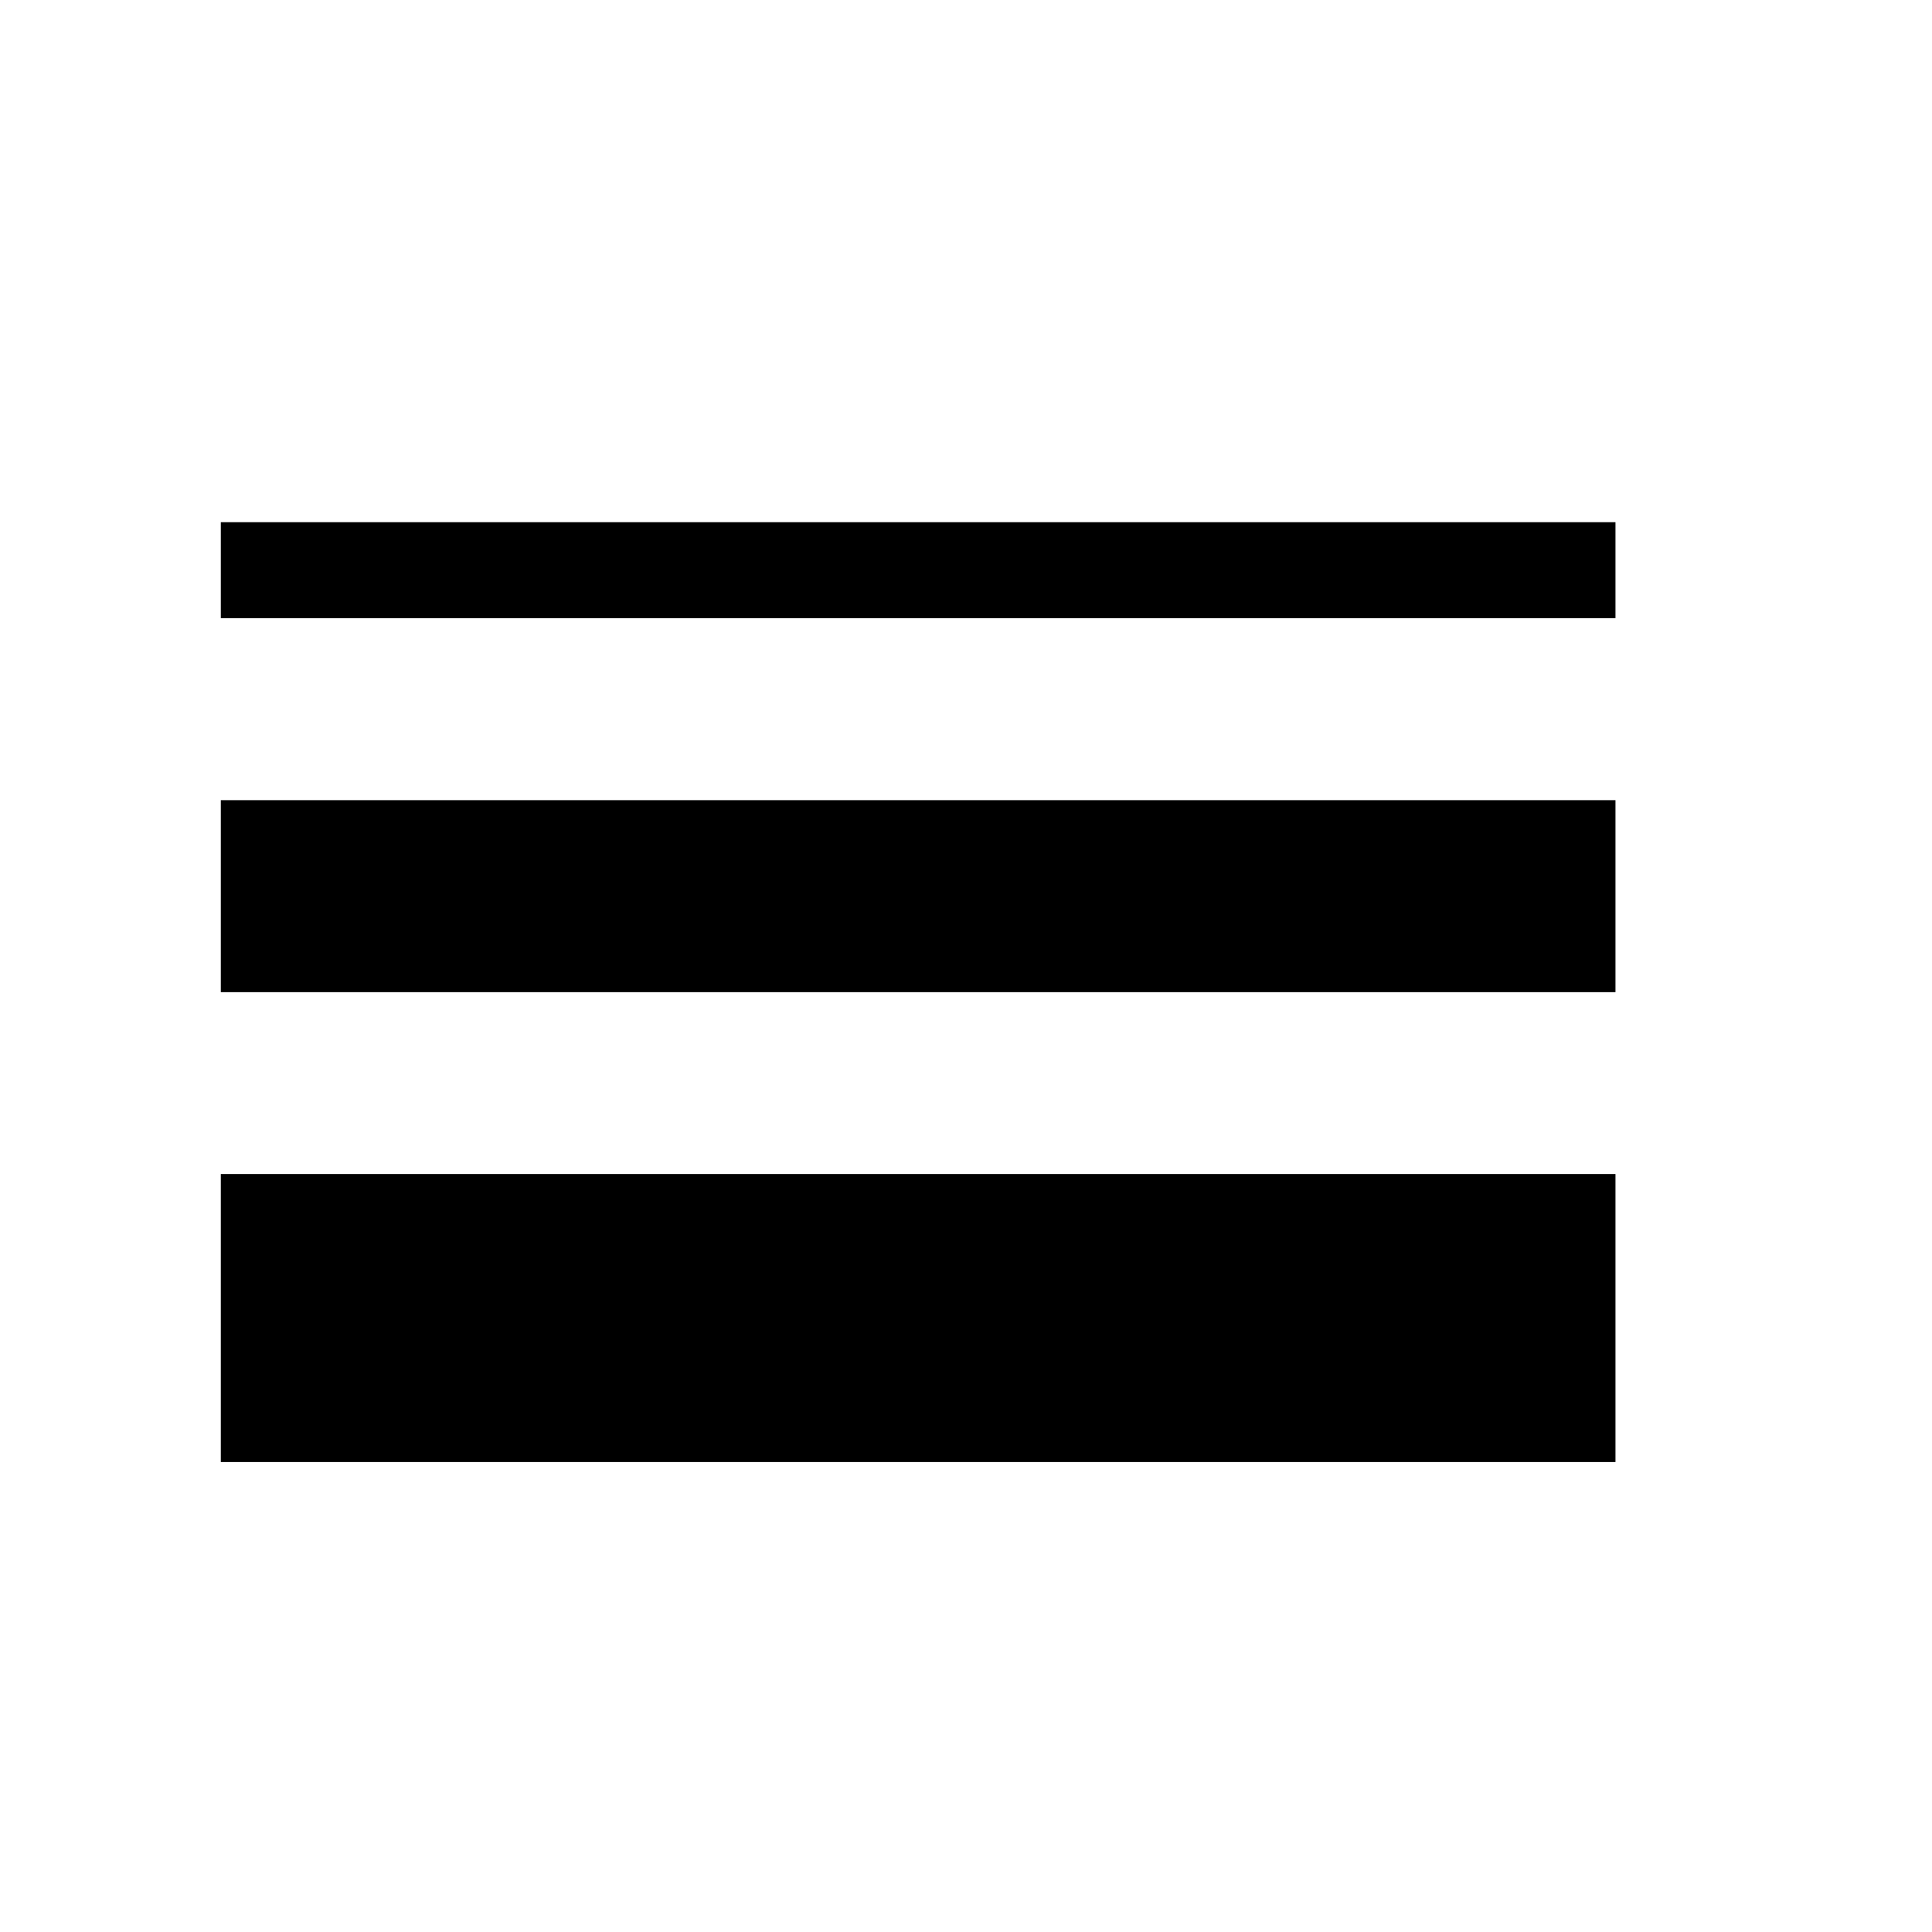
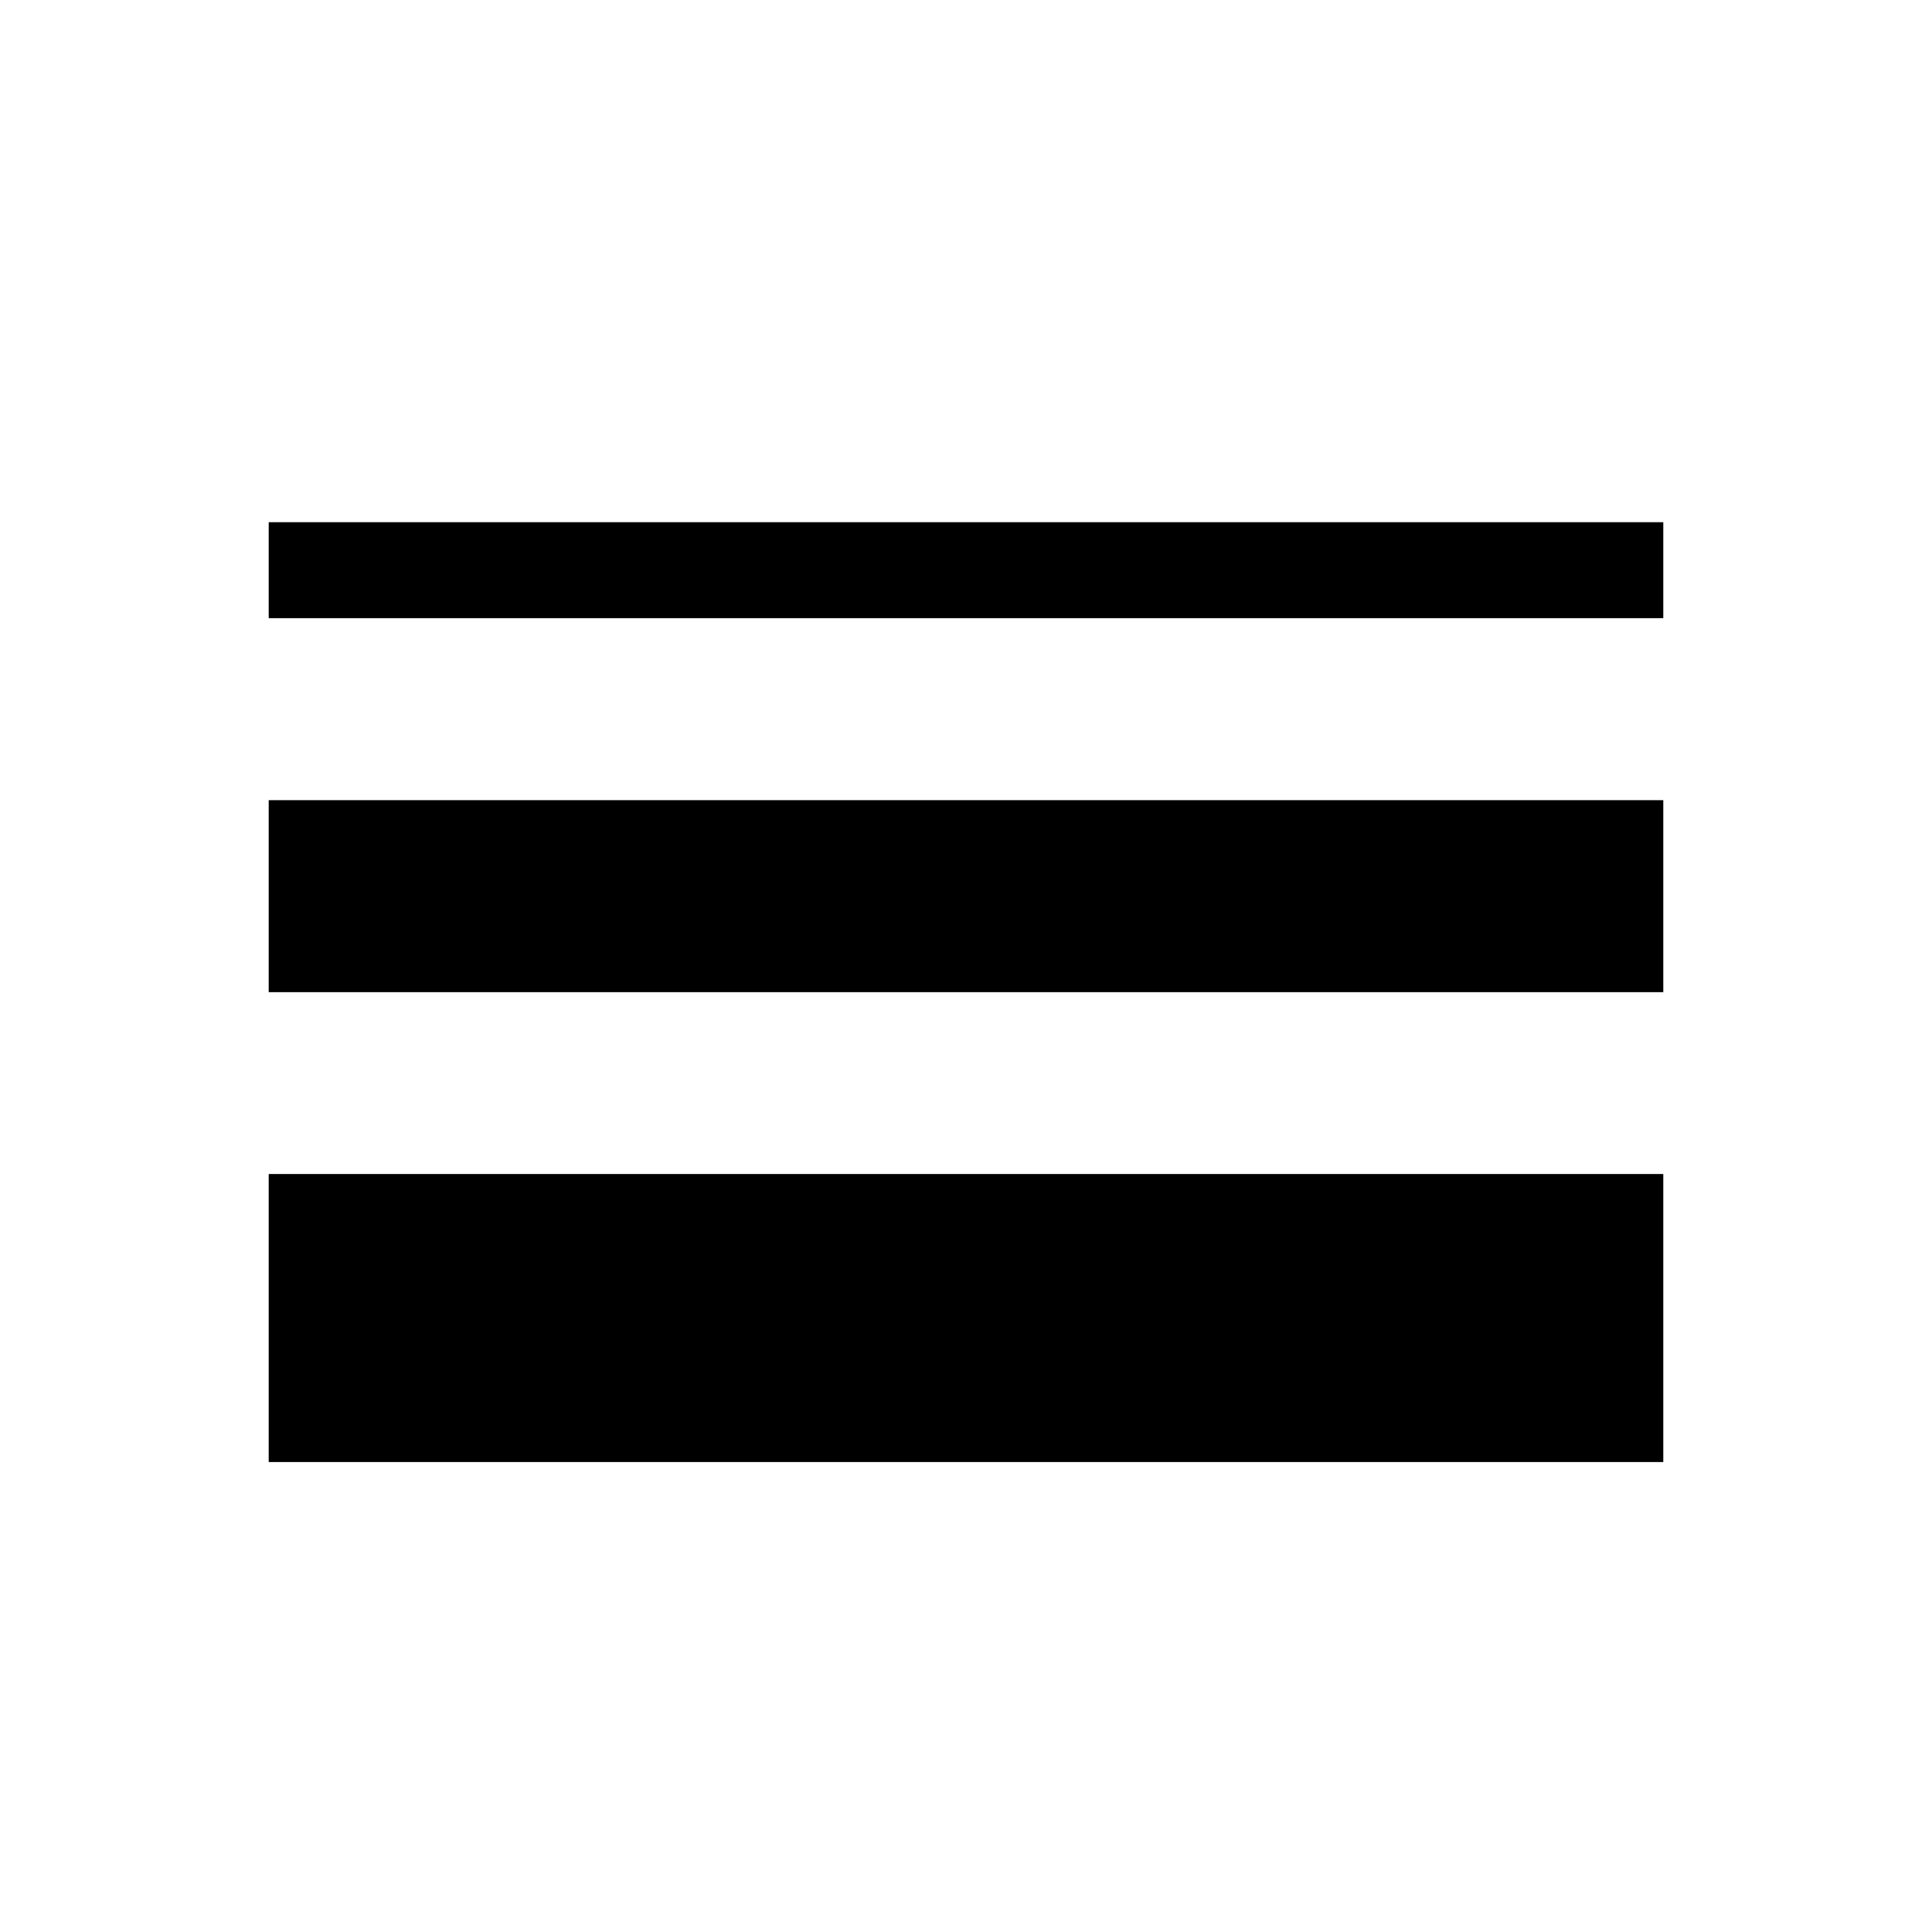
<svg xmlns="http://www.w3.org/2000/svg" width="24" height="24" viewBox="0 0 24 24" fill="none">
-   <path d="M 20.068 7.679 V 6.487 H 2.743 V 7.679 H 20.068 Z" fill="currentColor" />
-   <path d="M 20.068 12.325 V 9.94 H 2.743 V 12.325 H 20.068 Z" fill="currentColor" />
-   <path d="M 20.068 14.584 V 18.162 H 2.743 V 14.584 H 20.068 Z" fill="currentColor" />
+   <path d="M 20.662 7.679 V 6.487 H 3.338 V 7.679 H 20.662 Z" fill="currentColor" />
+   <path d="M 20.662 12.325 V 9.94 H 3.338 V 12.325 H 20.662 Z" fill="currentColor" />
+   <path d="M 20.662 14.584 V 18.162 H 3.338 V 14.584 H 20.662 Z" fill="currentColor" />
</svg>
